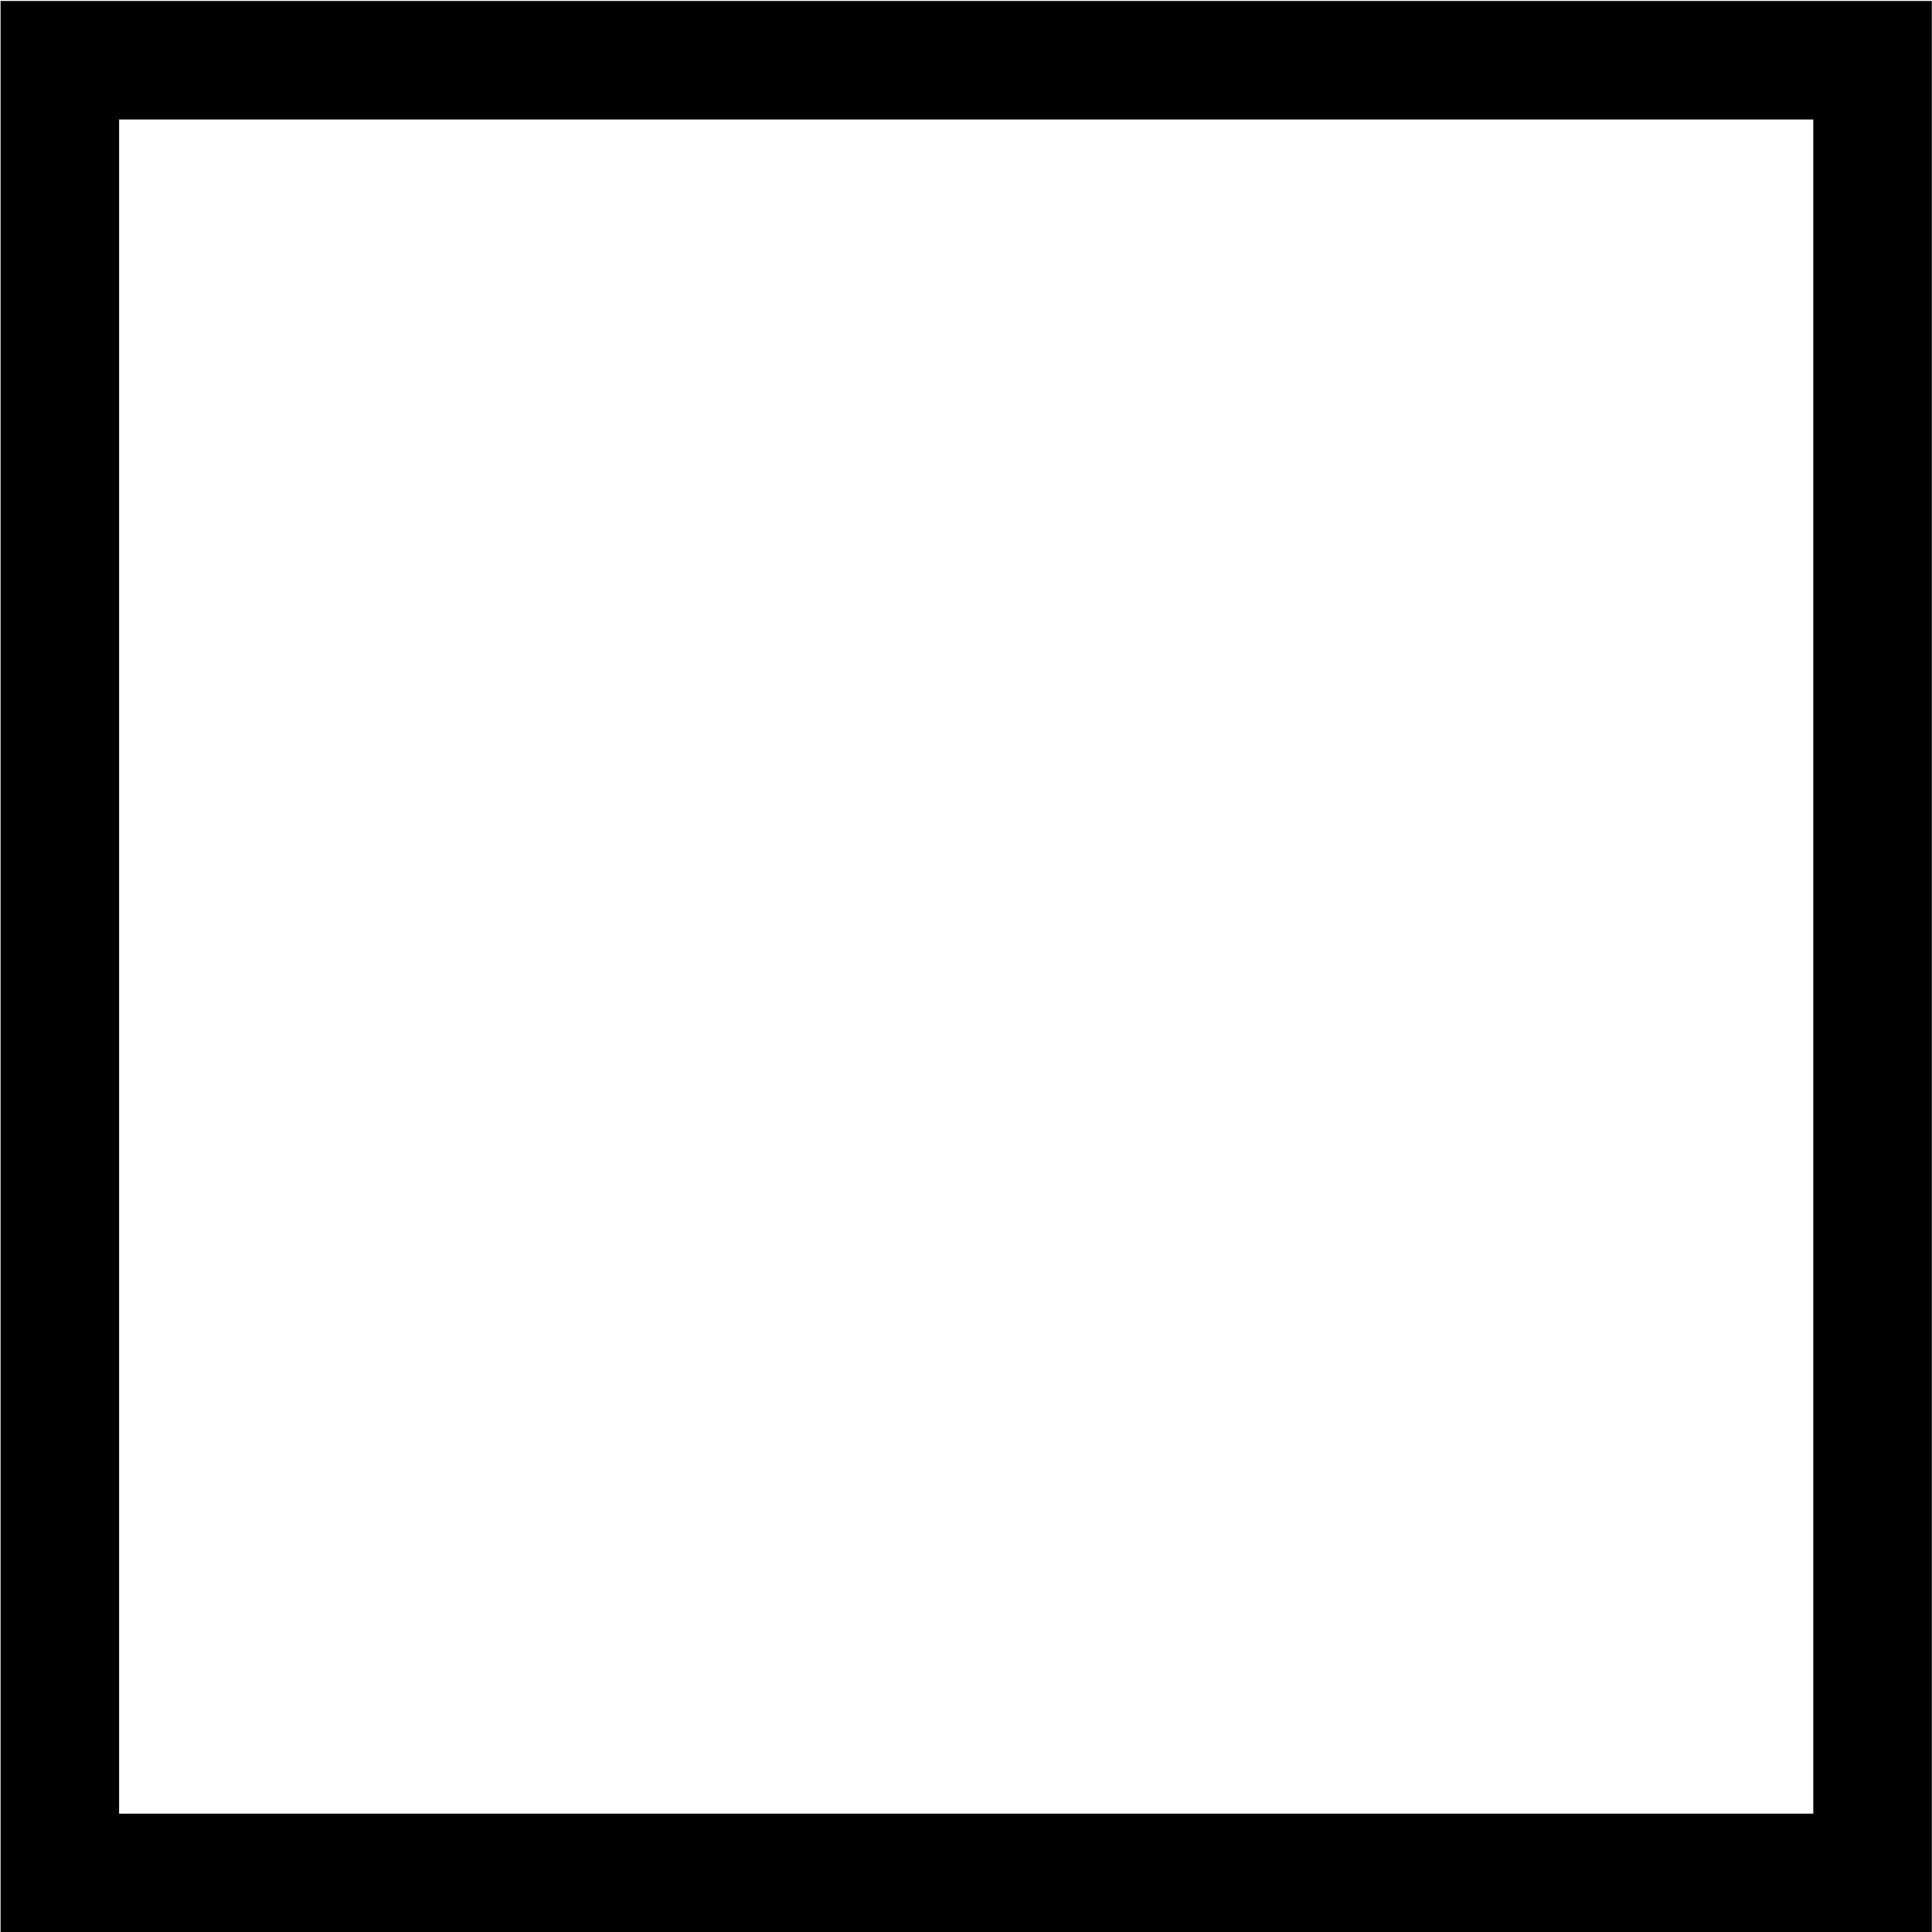
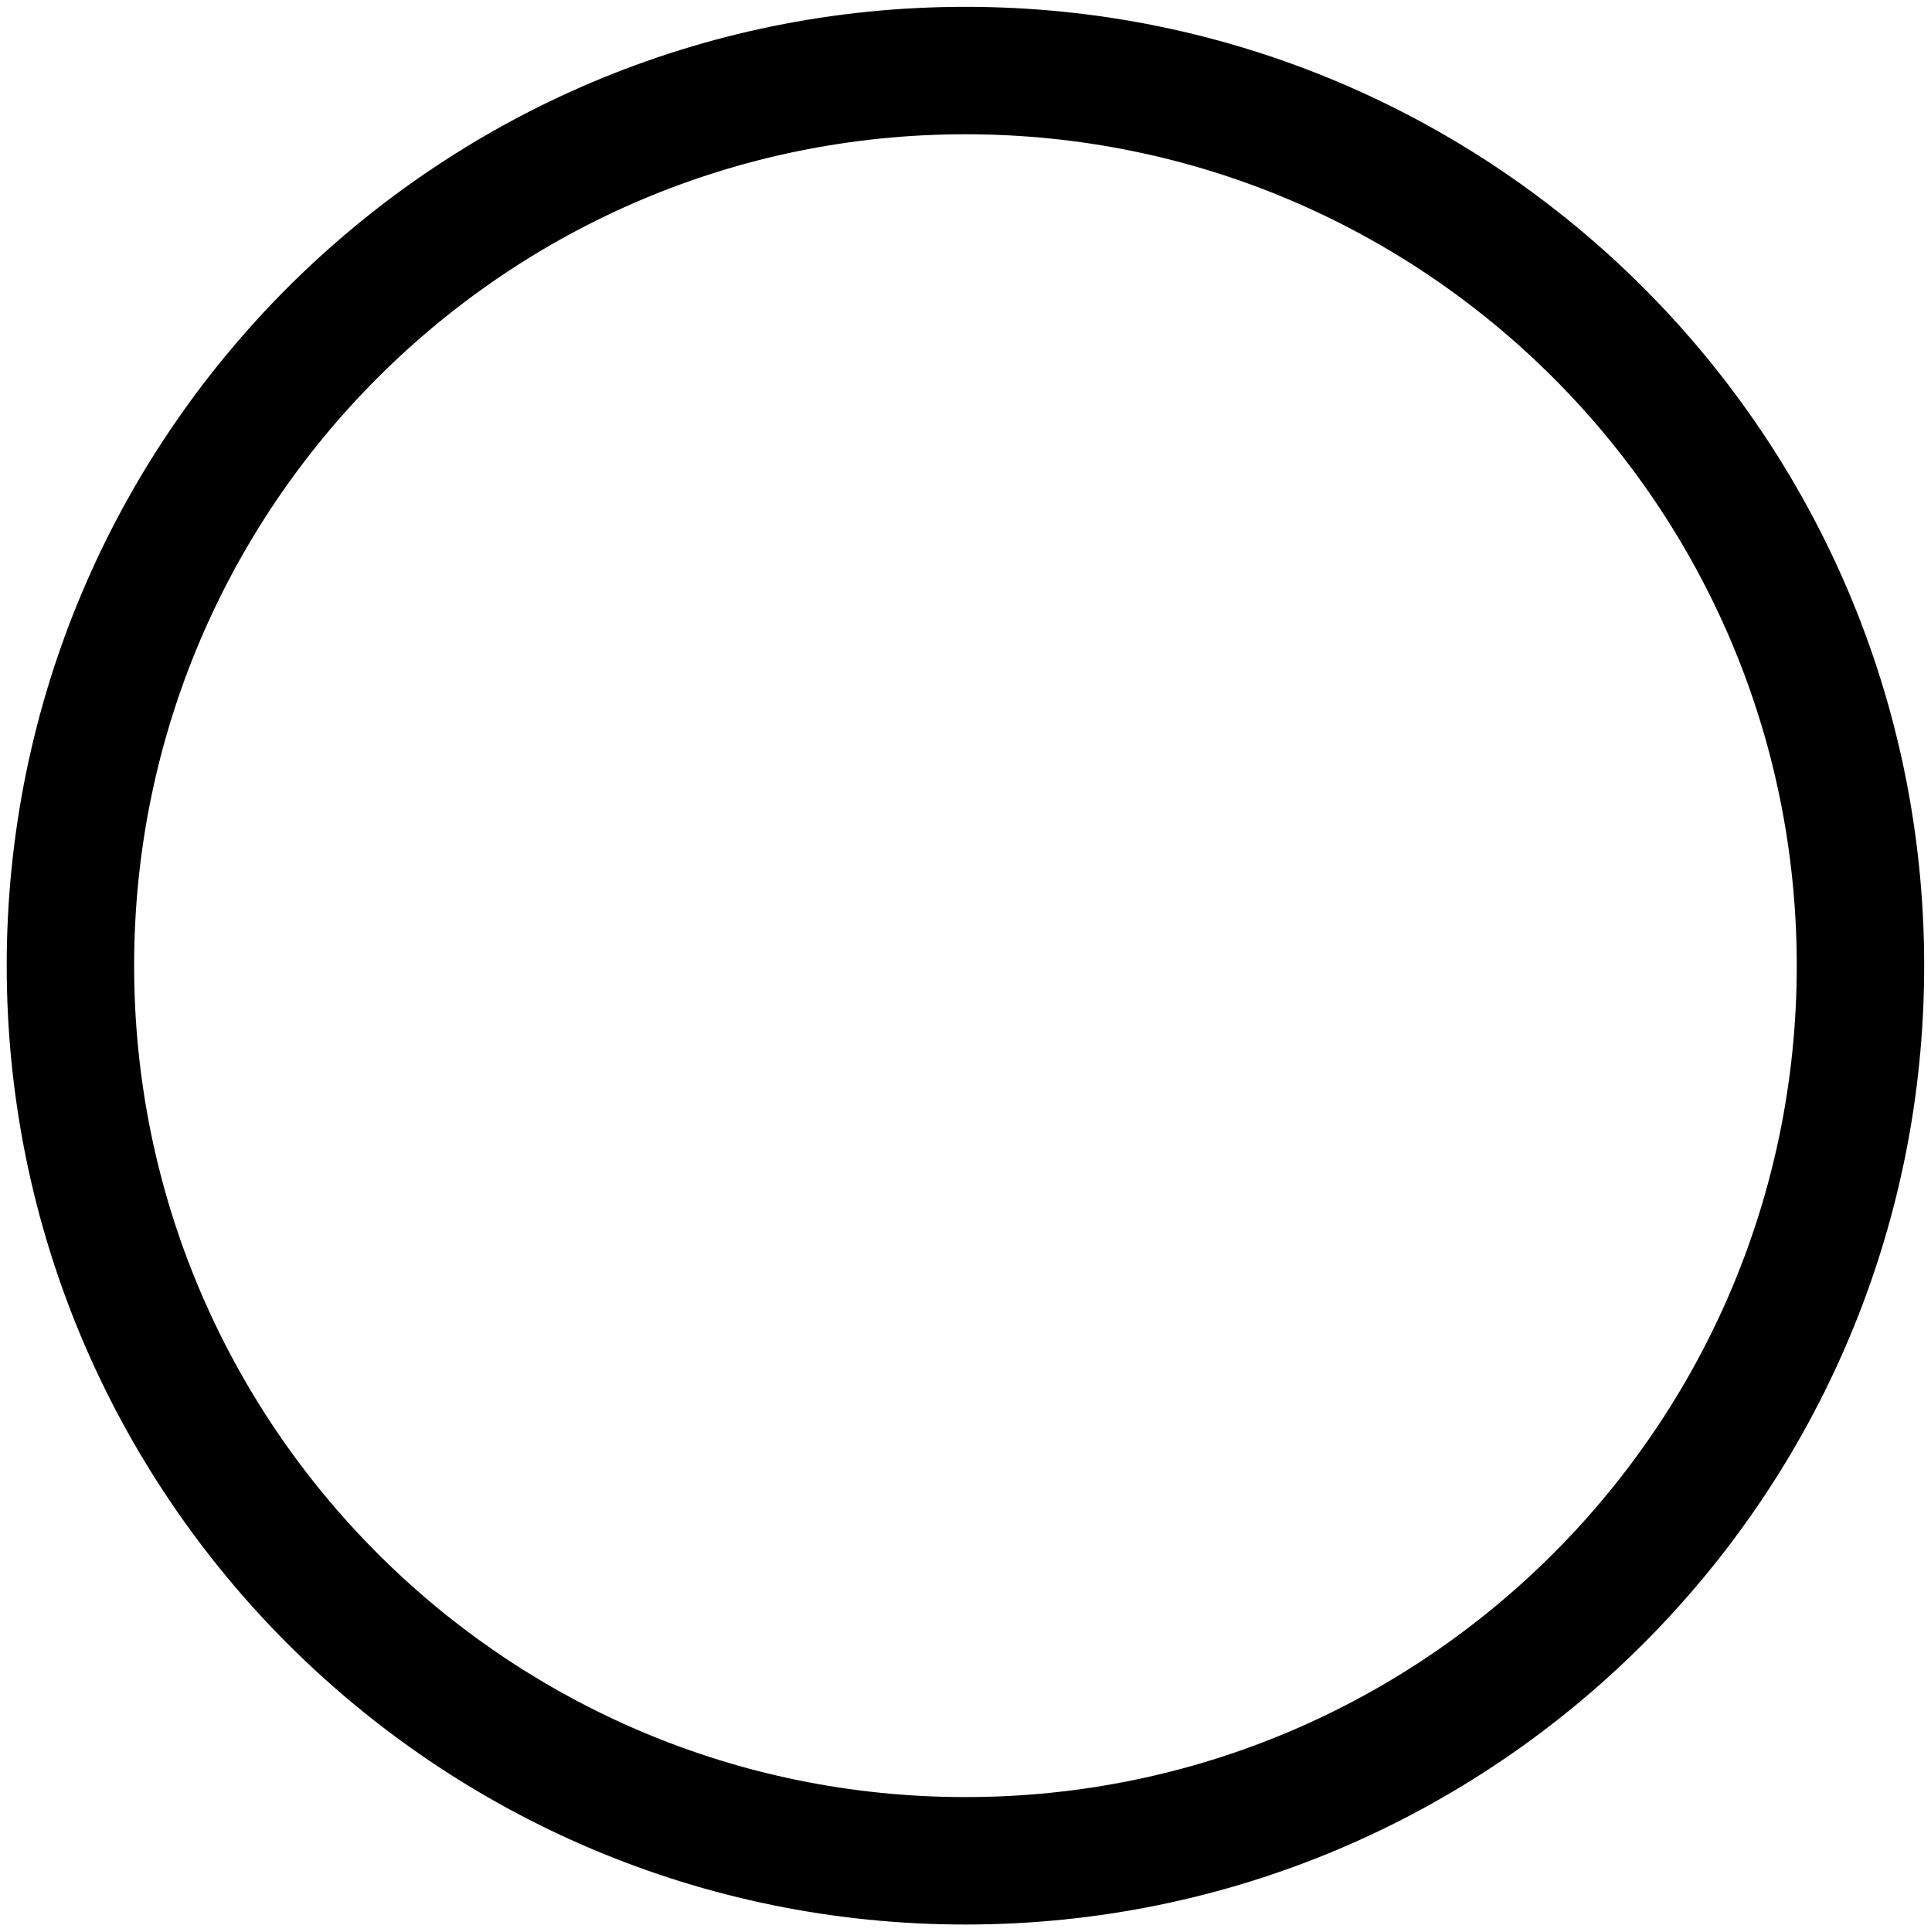
- <svg xmlns="http://www.w3.org/2000/svg" width="24.906" height="24.906" id="svg3436" version="1.1">
-   <defs id="defs3438" />
-   <g id="layer1" transform="translate(35.3125,-394.1875)">
-     <rect style="fill:none;stroke:#000000;stroke-width:1.528;stroke-miterlimit:4;stroke-opacity:1;stroke-dasharray:none" id="rect3960-9" width="23.368" height="23.368" x="-34.541" y="394.964" />
+ <svg xmlns="http://www.w3.org/2000/svg" xmlns:xlink="http://www.w3.org/1999/xlink" width="68.188" height="68.219" id="svg4376" version="1.1">
+   <defs id="defs4378">
+     <linearGradient id="linearGradient3780-5">
+       <stop style="stop-color:#c0c0c0;stop-opacity:1" offset="0" id="stop3782-3" />
+       <stop style="stop-color:#878787;stop-opacity:1" offset="1" id="stop3784-5" />
+     </linearGradient>
+     <radialGradient xlink:href="#linearGradient3780-5" id="radialGradient3842" gradientUnits="userSpaceOnUse" cx="-41.25" cy="14.348" fx="-41.25" fy="14.348" r="32.107" />
+   </defs>
+   <g id="layer1" transform="translate(-208.2706,-413.8678)">
+     <path style="fill:none;stroke:#000000;stroke-width:4.5;stroke-miterlimit:4;stroke-opacity:1;stroke-dasharray:none" id="path2992" d="m -9.643,14.348 c 0,17.456 -14.151,31.607 -31.607,31.607 -17.456,0 -31.607,-14.151 -31.607,-31.607 0,-17.456 14.151,-31.607 31.607,-31.607 17.456,0 31.607,14.151 31.607,31.607 z" transform="translate(283.6144,433.6178)" />
+     <g id="g3865" transform="translate(-25.35714,-13.21429)" />
  </g>
+   <g id="layer2" transform="translate(2,2)" />
</svg>
